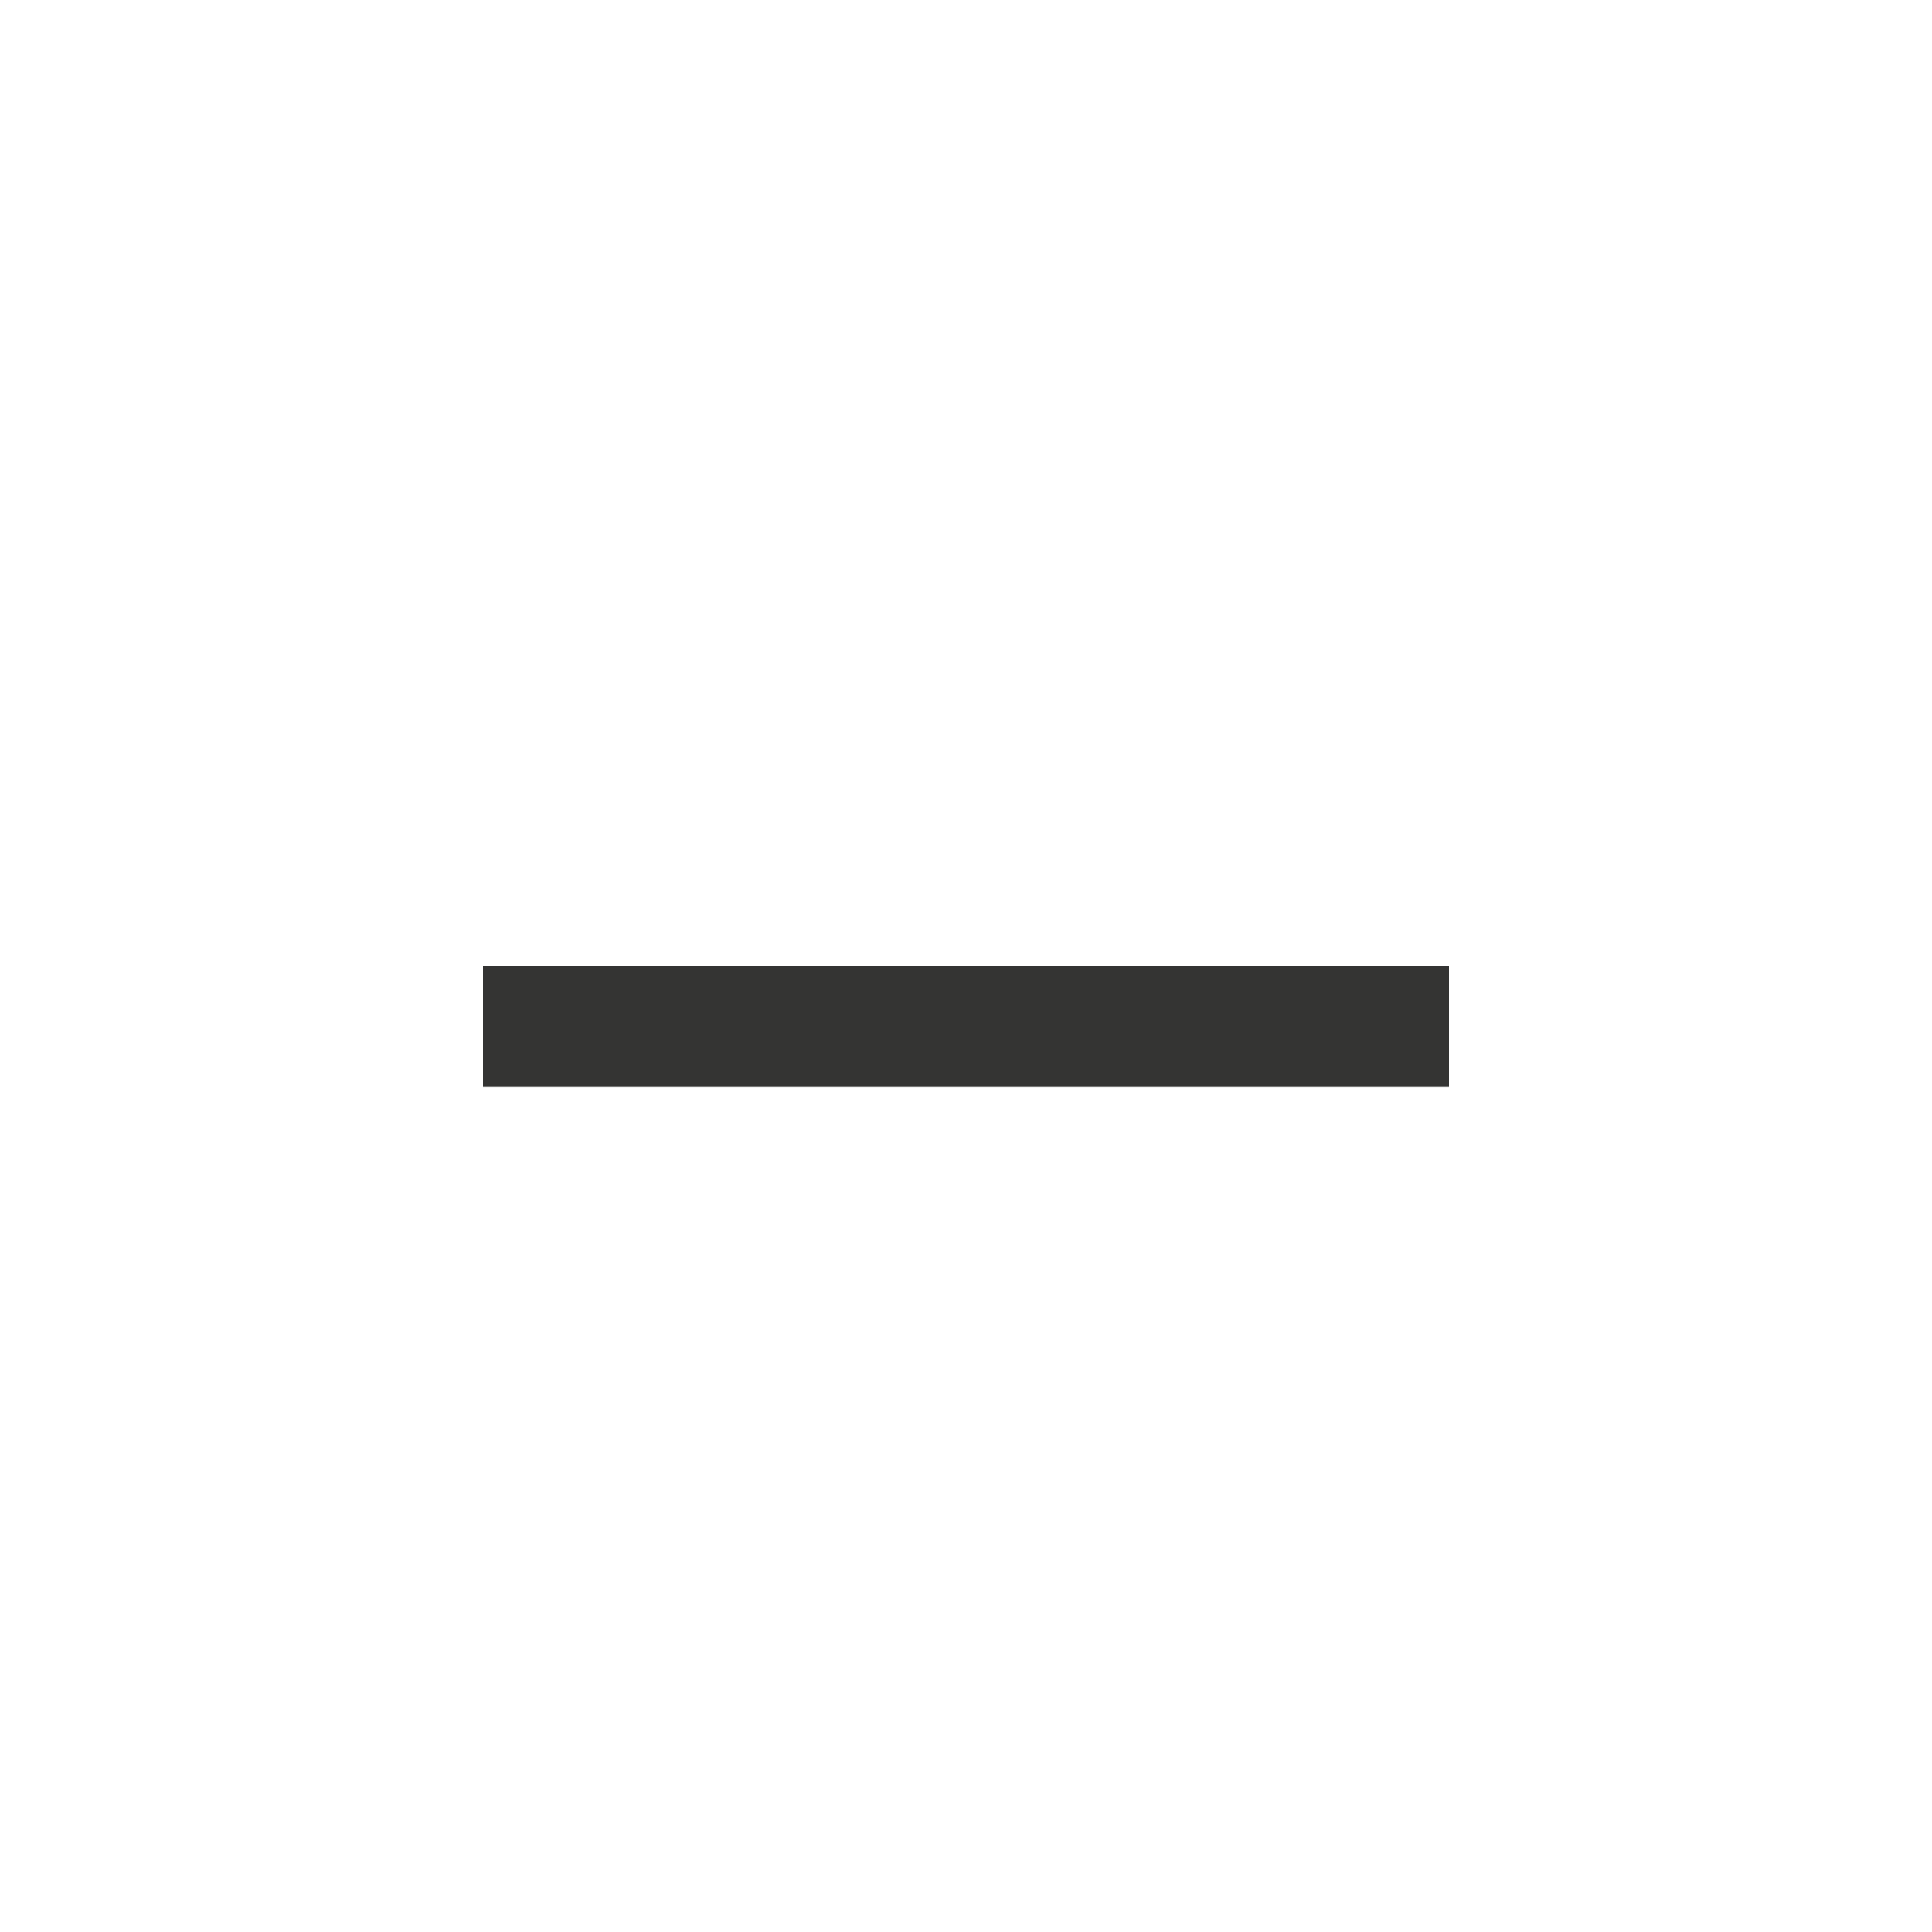
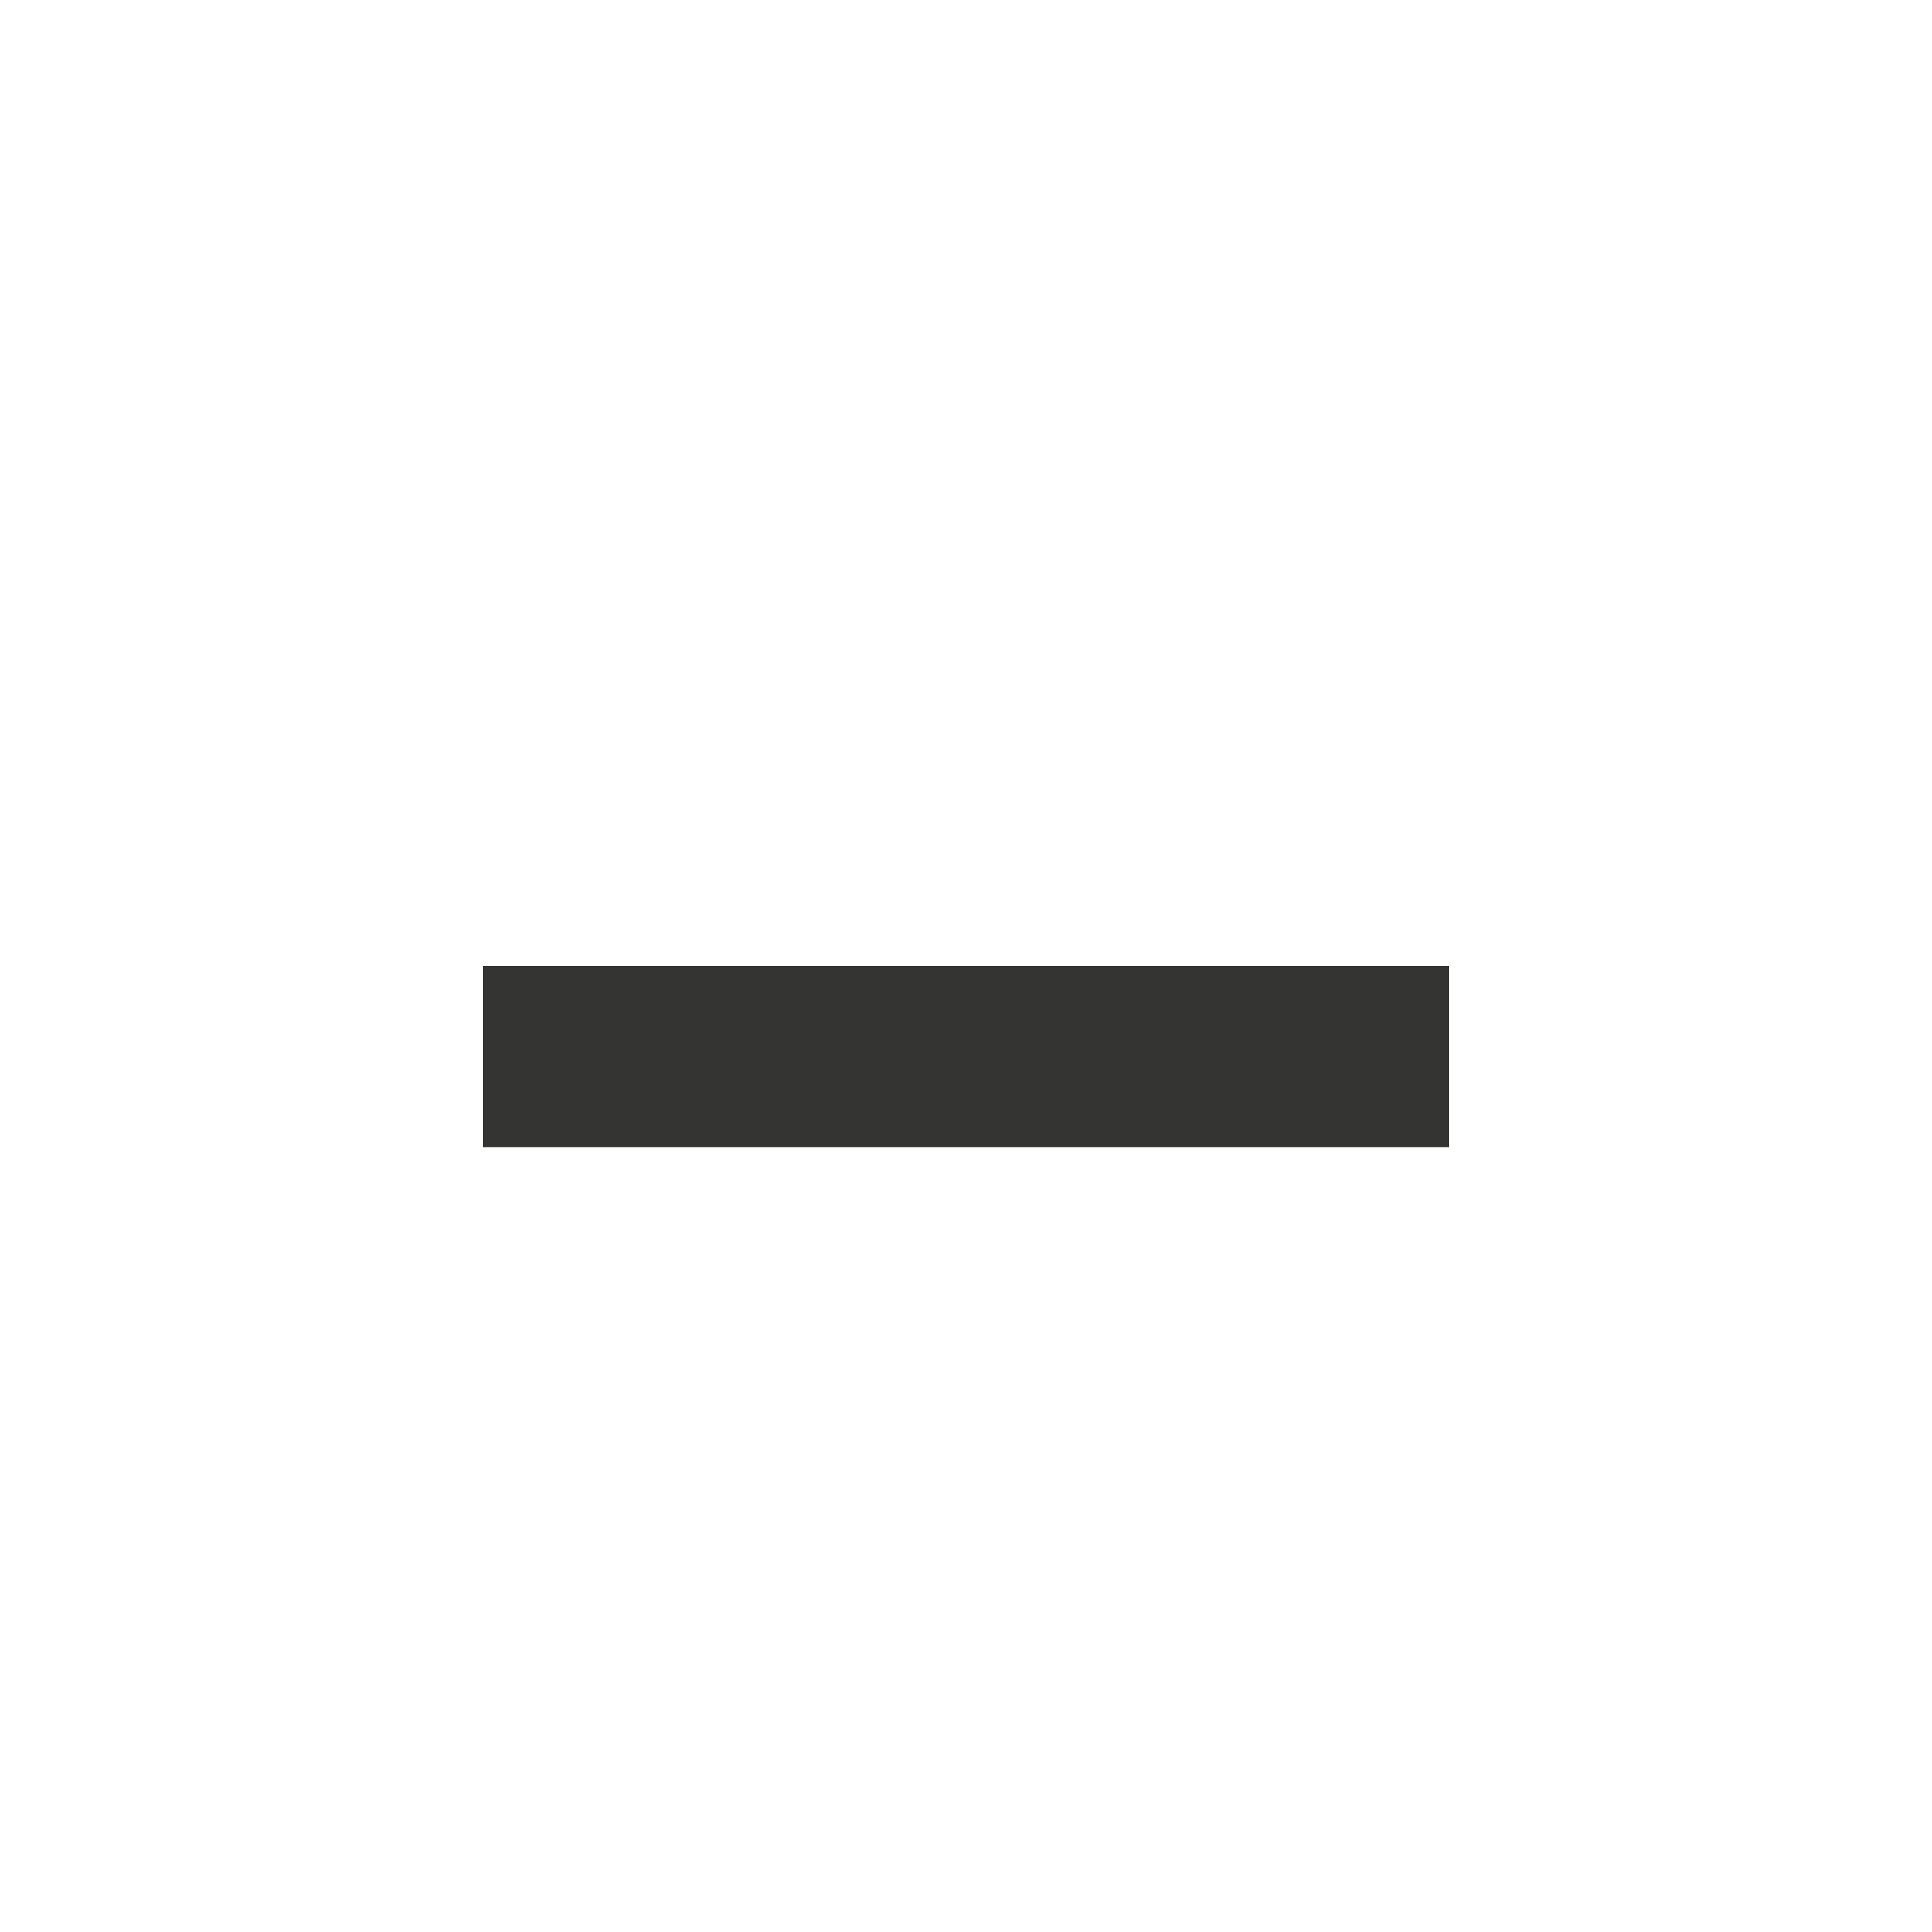
<svg xmlns="http://www.w3.org/2000/svg" viewBox="0 0 24 24">
  <defs>
    <style type="text/css" id="current-color-scheme">
.ColorScheme-Text { color:#141413; }
.ColorScheme-NeutralText { color:#A06A2C; }
.ColorScheme-NegativeText { color:#B5473A; }
</style>
  </defs>
-   <path d="M6 12h12v1.5H6z" fill="currentColor" class="ColorScheme-Text" opacity="0.86" />
+   <path d="M6 12h12v2.25H6z" fill="currentColor" class="ColorScheme-Text" opacity="0.86" />
</svg>
